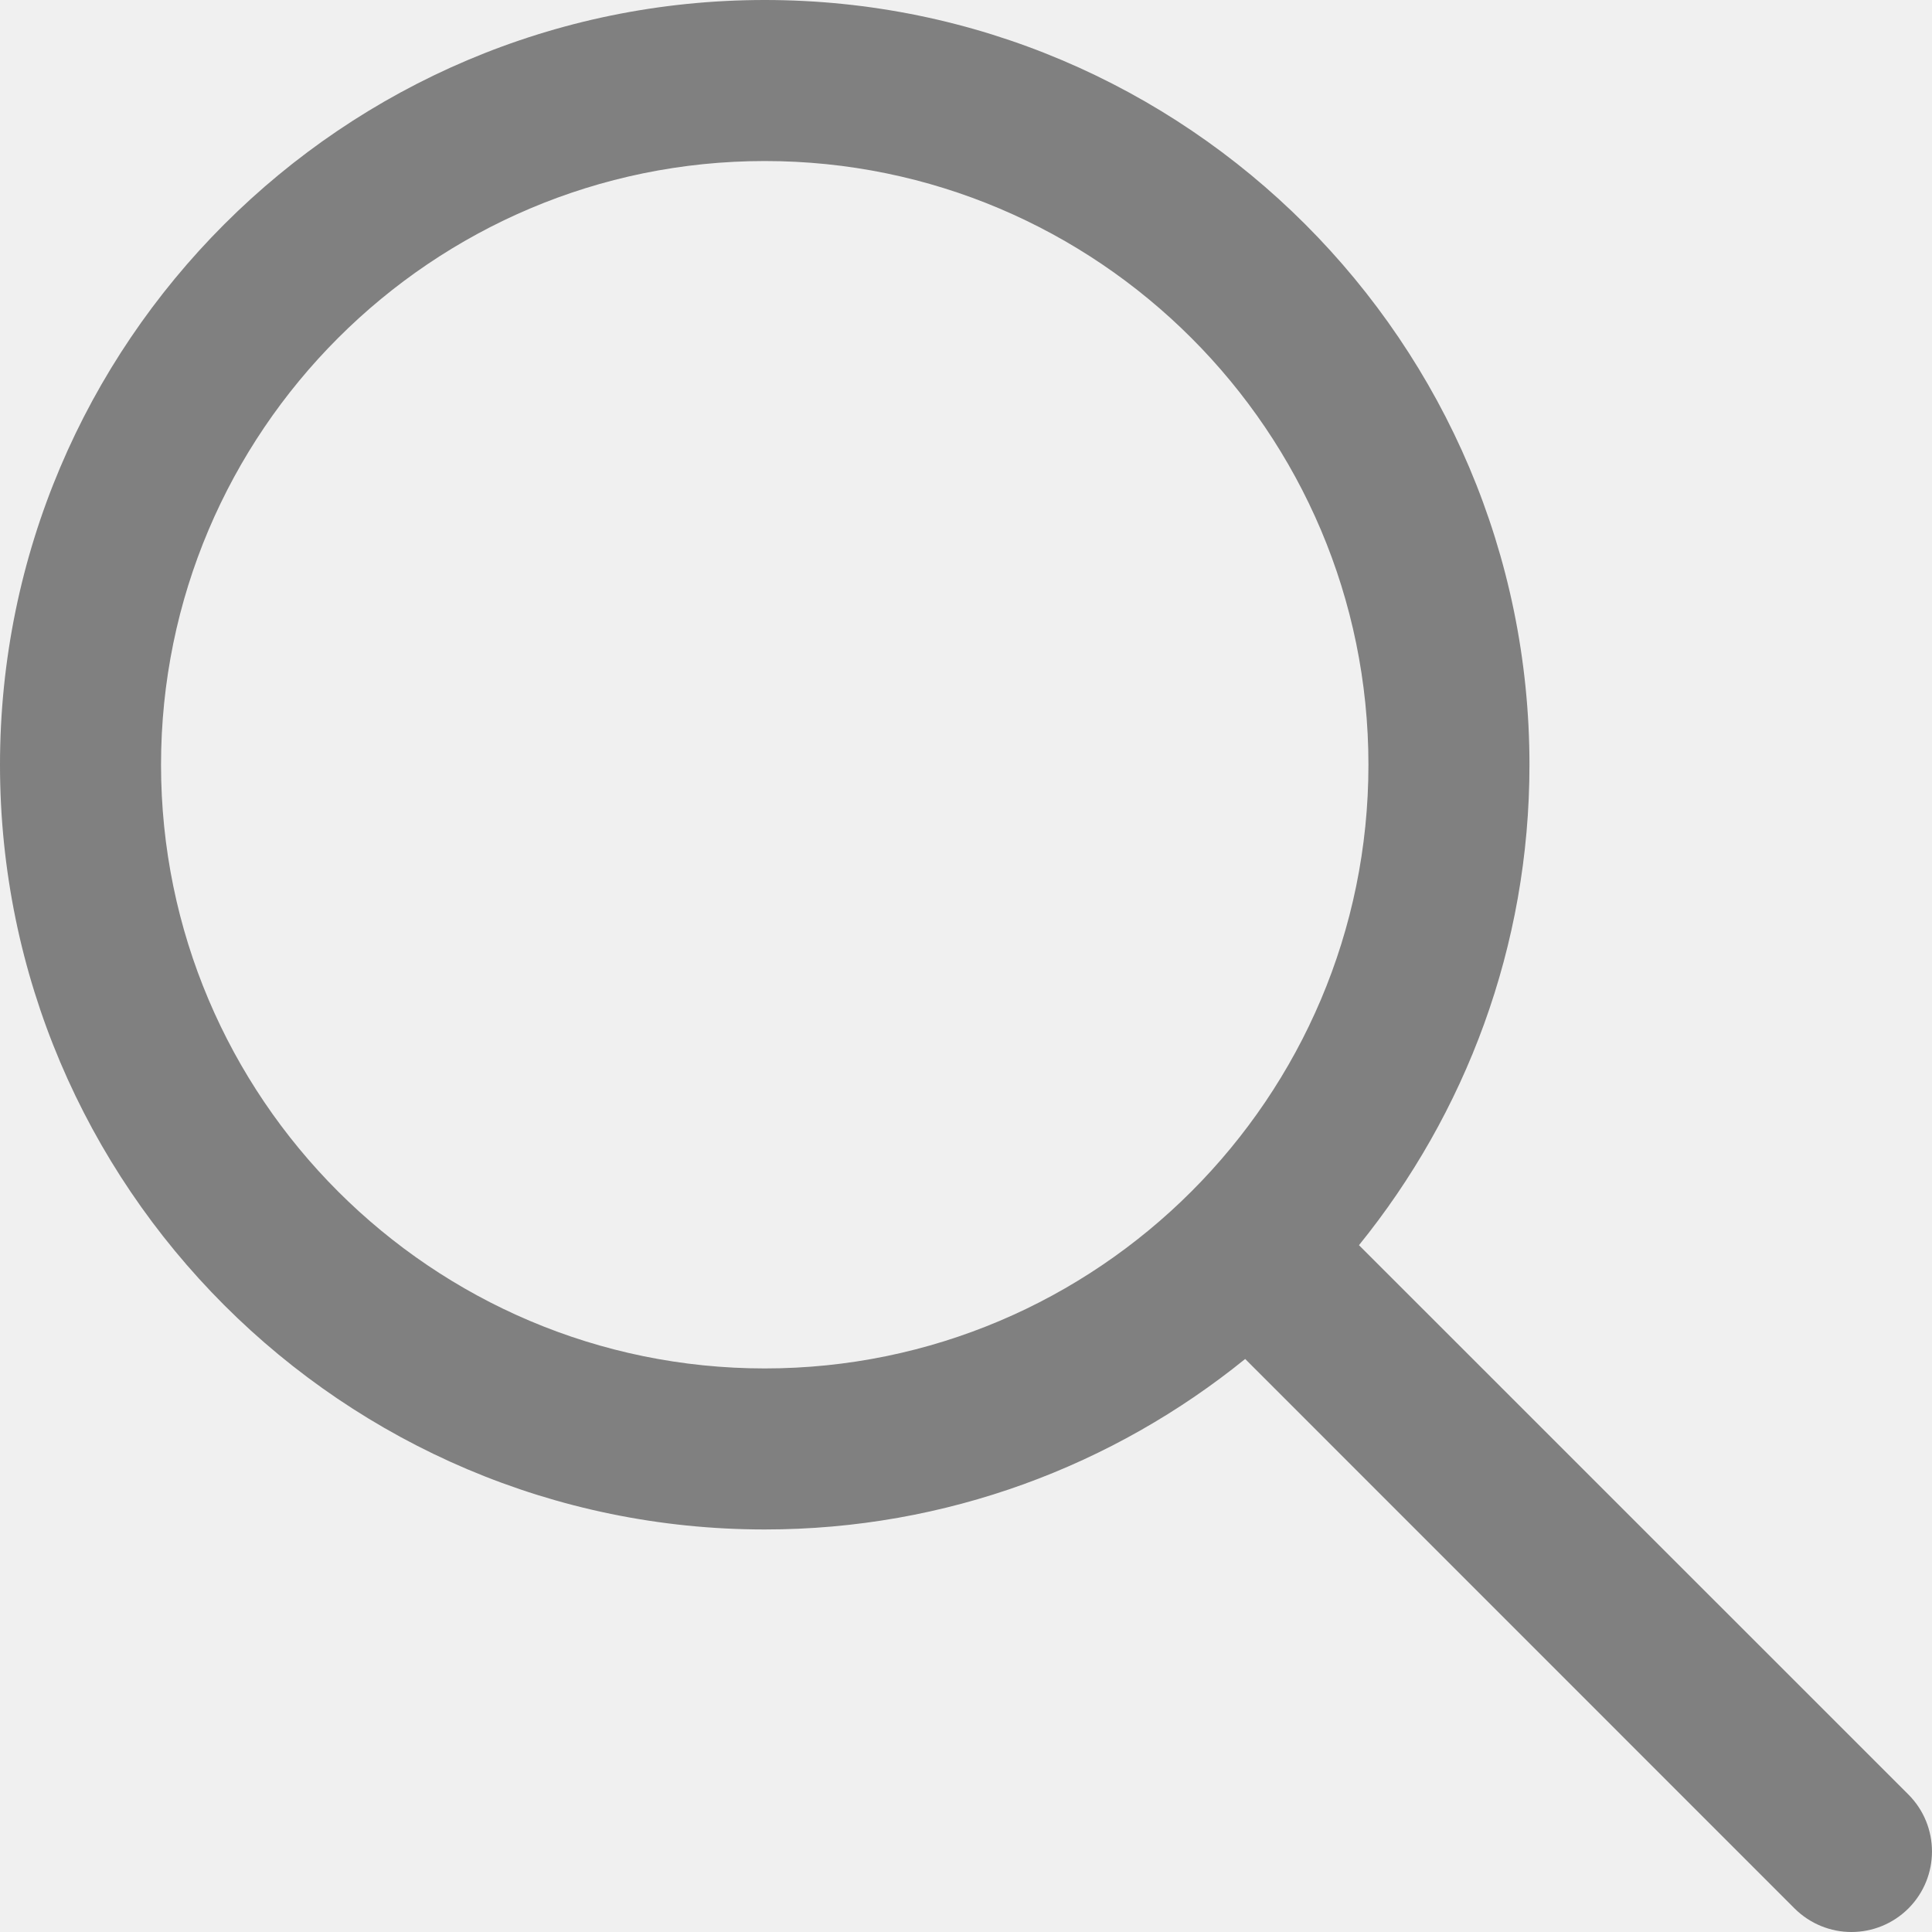
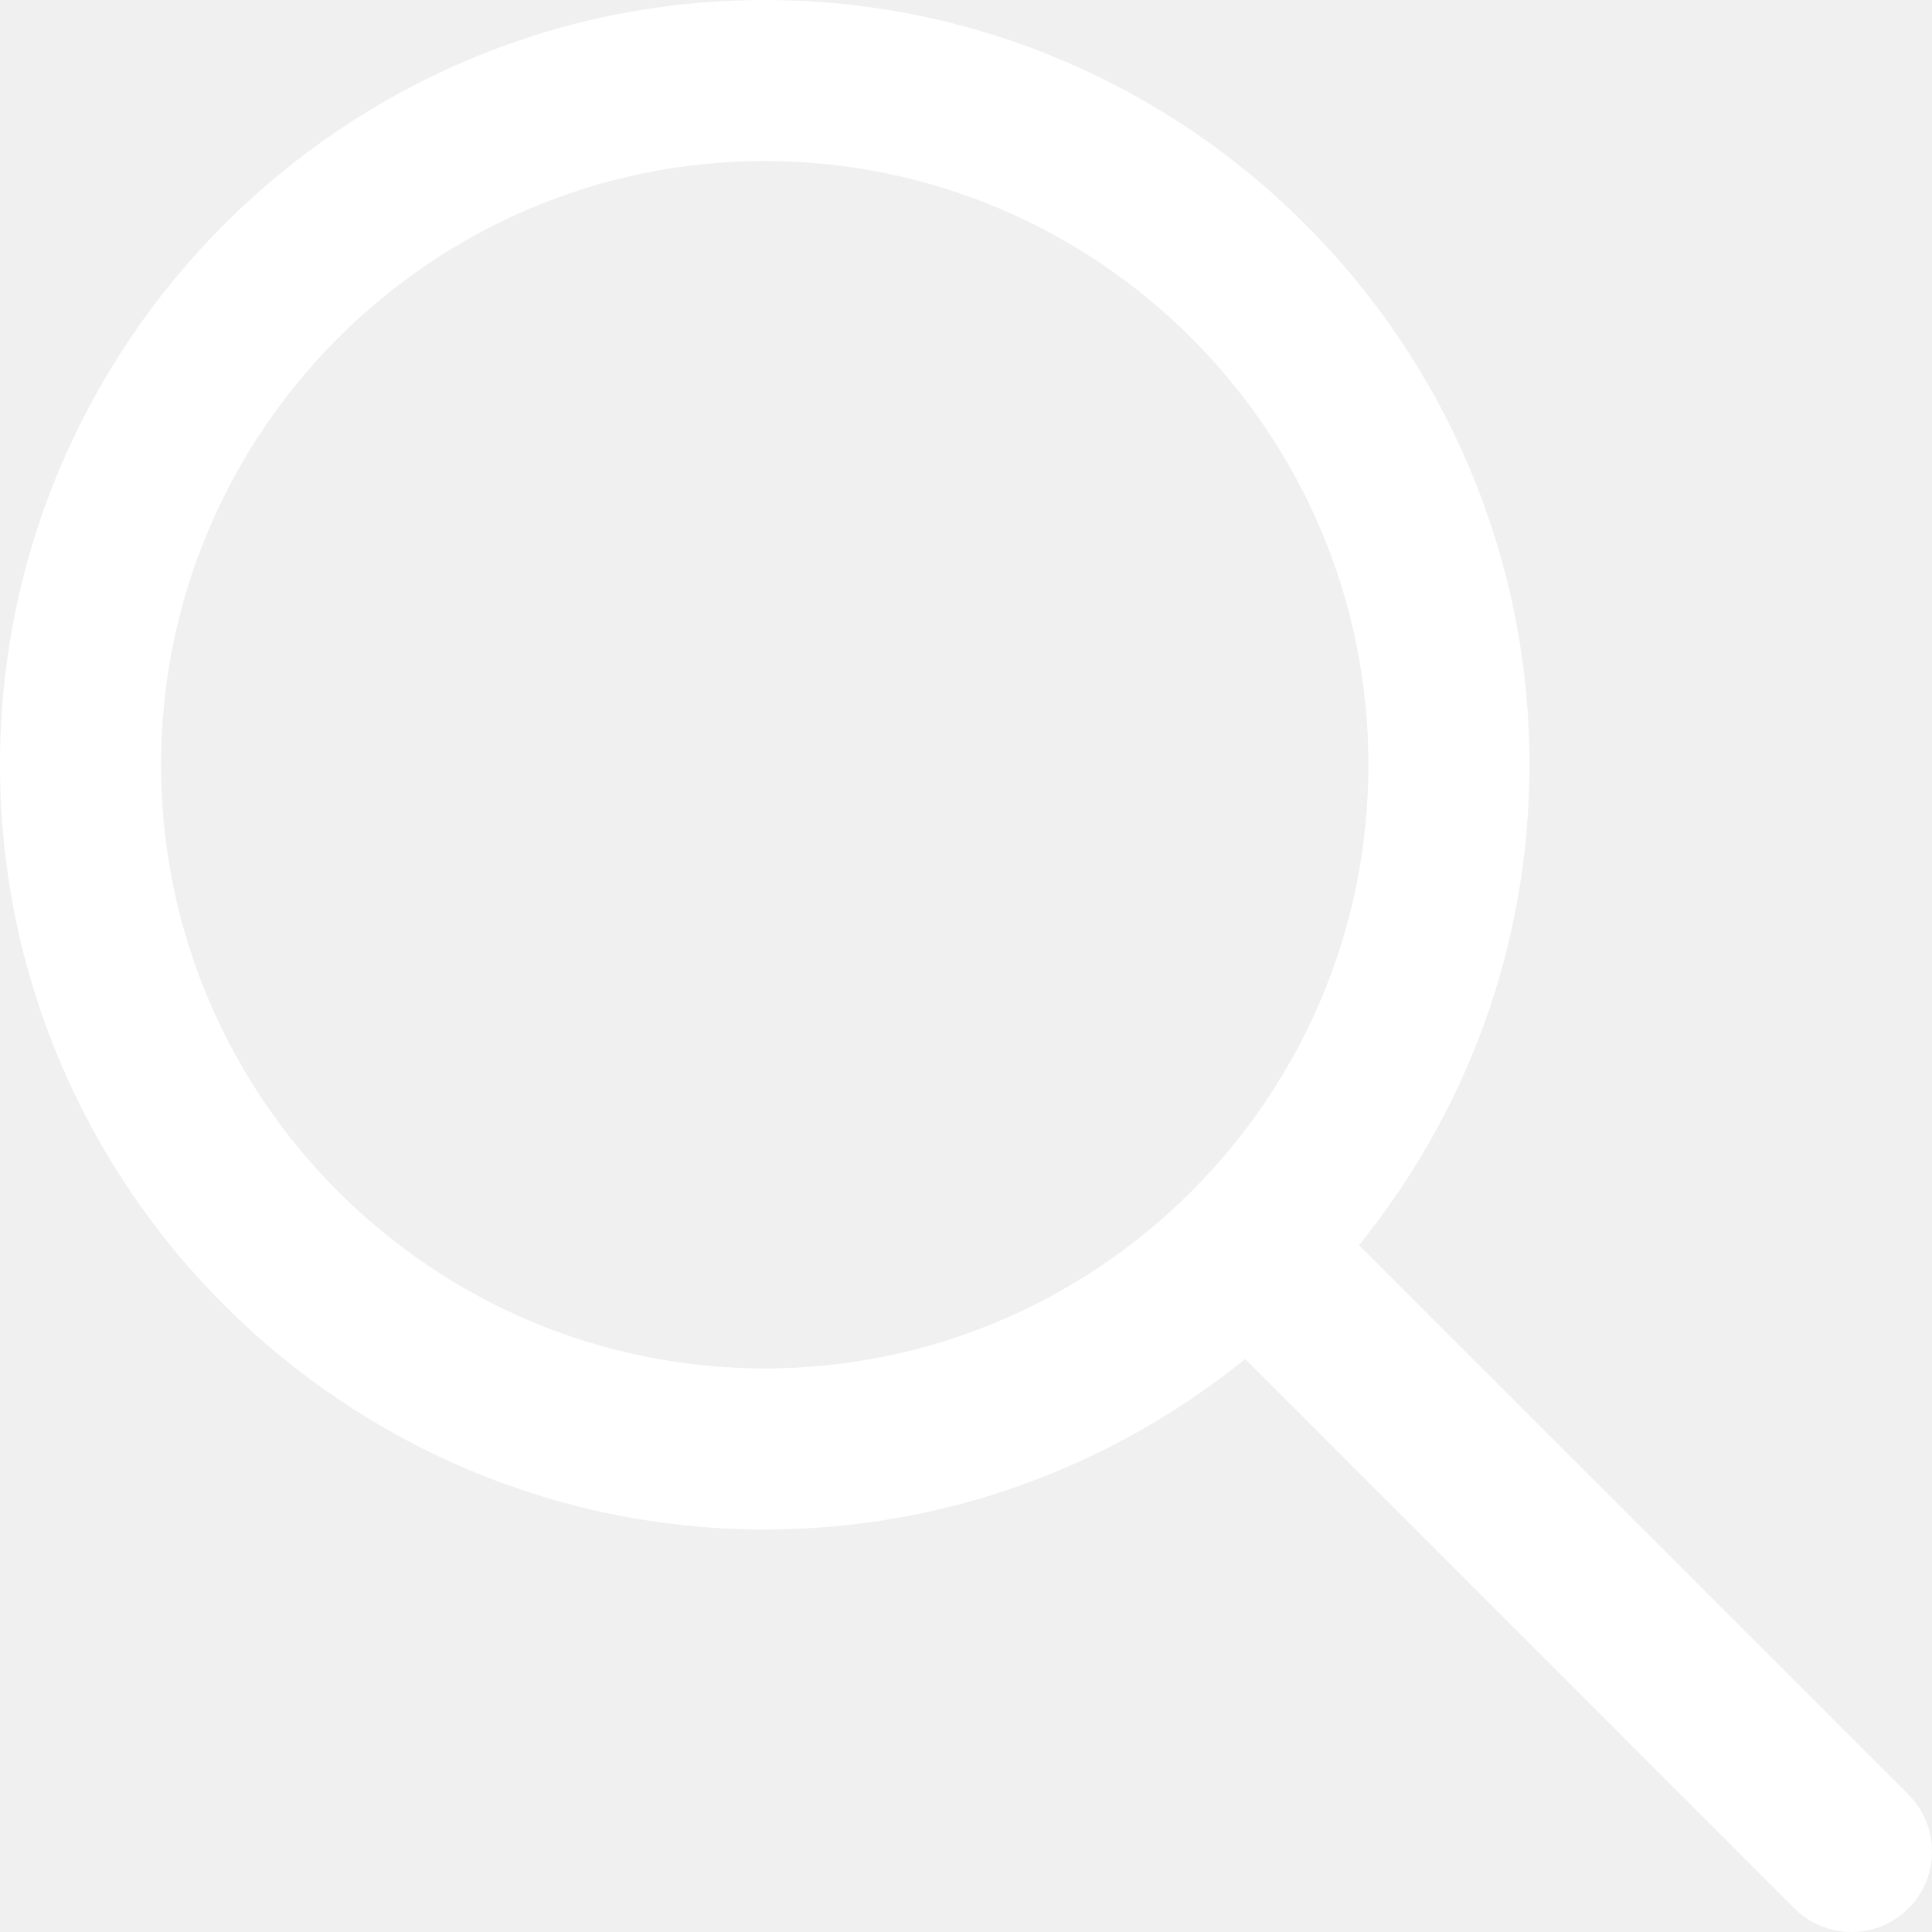
<svg xmlns="http://www.w3.org/2000/svg" width="20" height="20" viewBox="0 0 20 20" fill="none">
-   <path d="M19.756 18.577L14.068 12.89C15.17 11.529 15.833 9.8 15.833 7.917C15.833 3.552 12.281 0 7.917 0C3.552 0 0 3.552 0 7.917C0 12.281 3.552 15.833 7.917 15.833C9.8 15.833 11.529 15.17 12.89 14.068L18.577 19.756C18.74 19.918 18.953 20 19.166 20C19.38 20 19.593 19.918 19.756 19.756C20.081 19.43 20.081 18.903 19.756 18.577ZM7.917 14.166C4.47 14.166 1.667 11.363 1.667 7.917C1.667 4.47 4.47 1.667 7.917 1.667C11.363 1.667 14.166 4.47 14.166 7.917C14.166 11.363 11.363 14.166 7.917 14.166Z" fill="#808080" />
+   <path d="M19.756 18.577L14.068 12.89C15.17 11.529 15.833 9.8 15.833 7.917C15.833 3.552 12.281 0 7.917 0C3.552 0 0 3.552 0 7.917C0 12.281 3.552 15.833 7.917 15.833C9.8 15.833 11.529 15.17 12.89 14.068L18.577 19.756C18.74 19.918 18.953 20 19.166 20C19.38 20 19.593 19.918 19.756 19.756C20.081 19.43 20.081 18.903 19.756 18.577ZM7.917 14.166C4.47 14.166 1.667 11.363 1.667 7.917C1.667 4.47 4.47 1.667 7.917 1.667C11.363 1.667 14.166 4.47 14.166 7.917C14.166 11.363 11.363 14.166 7.917 14.166Z" fill="#ffffff" />
</svg>
